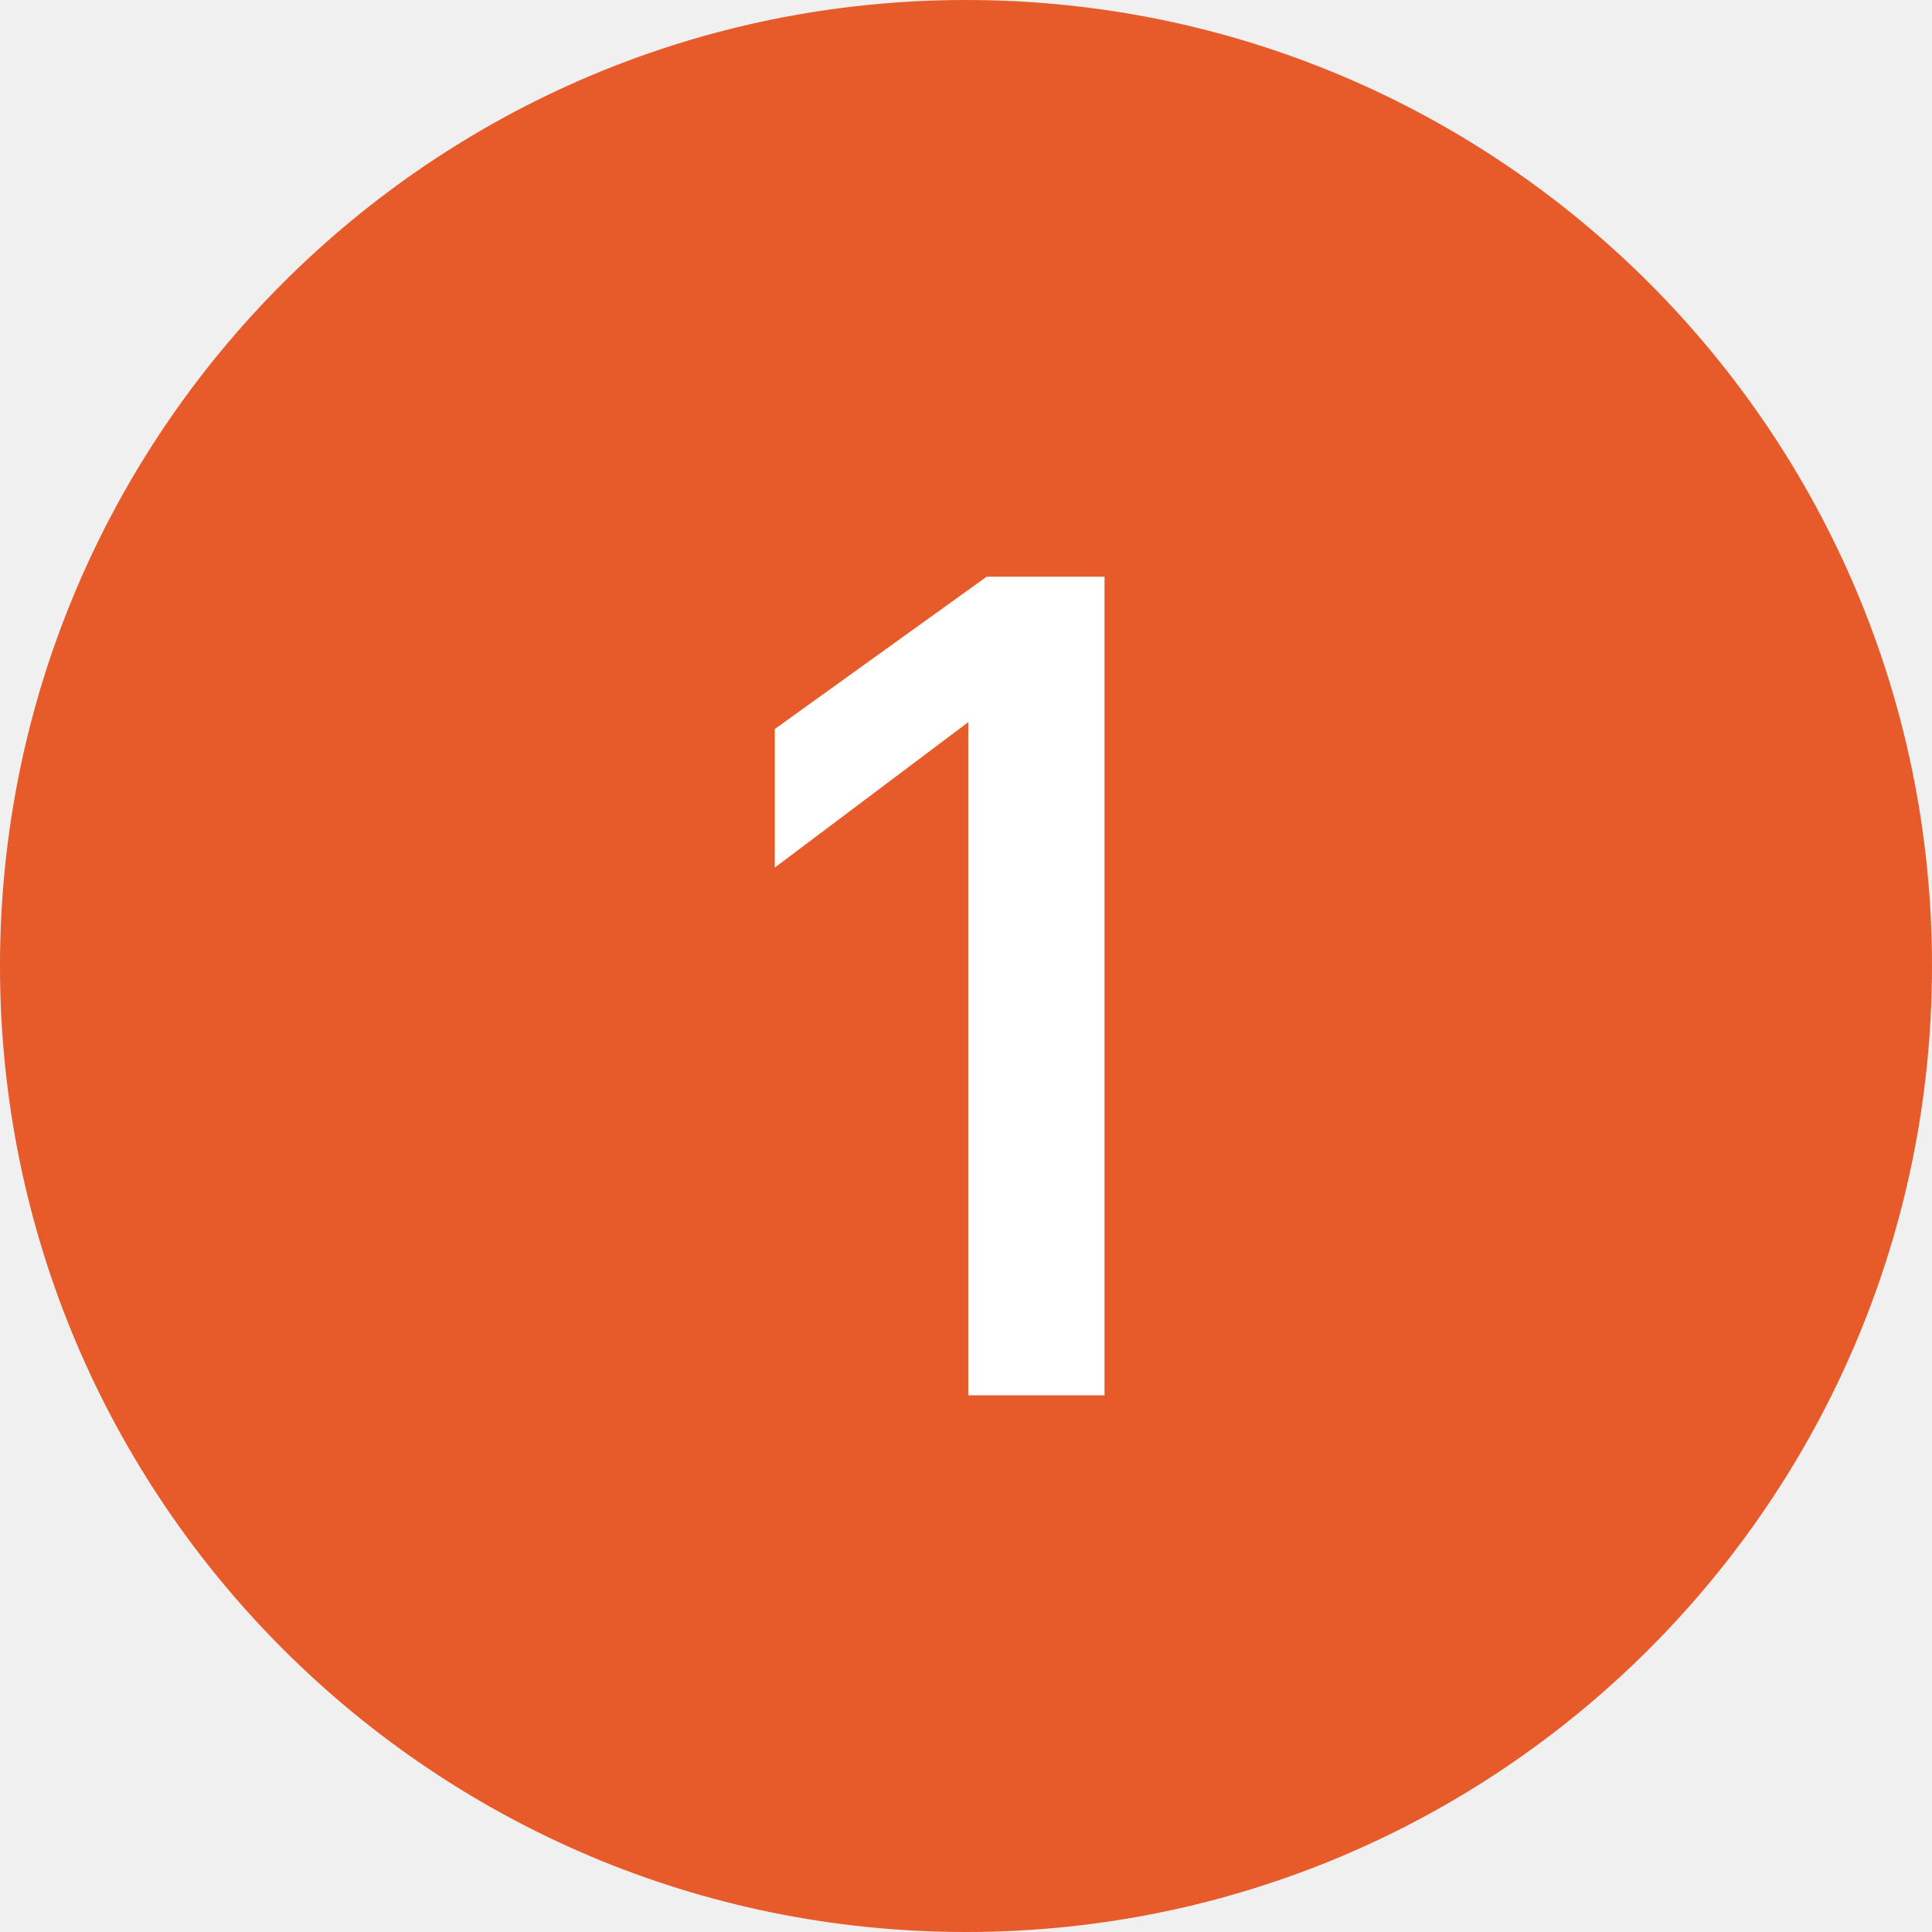
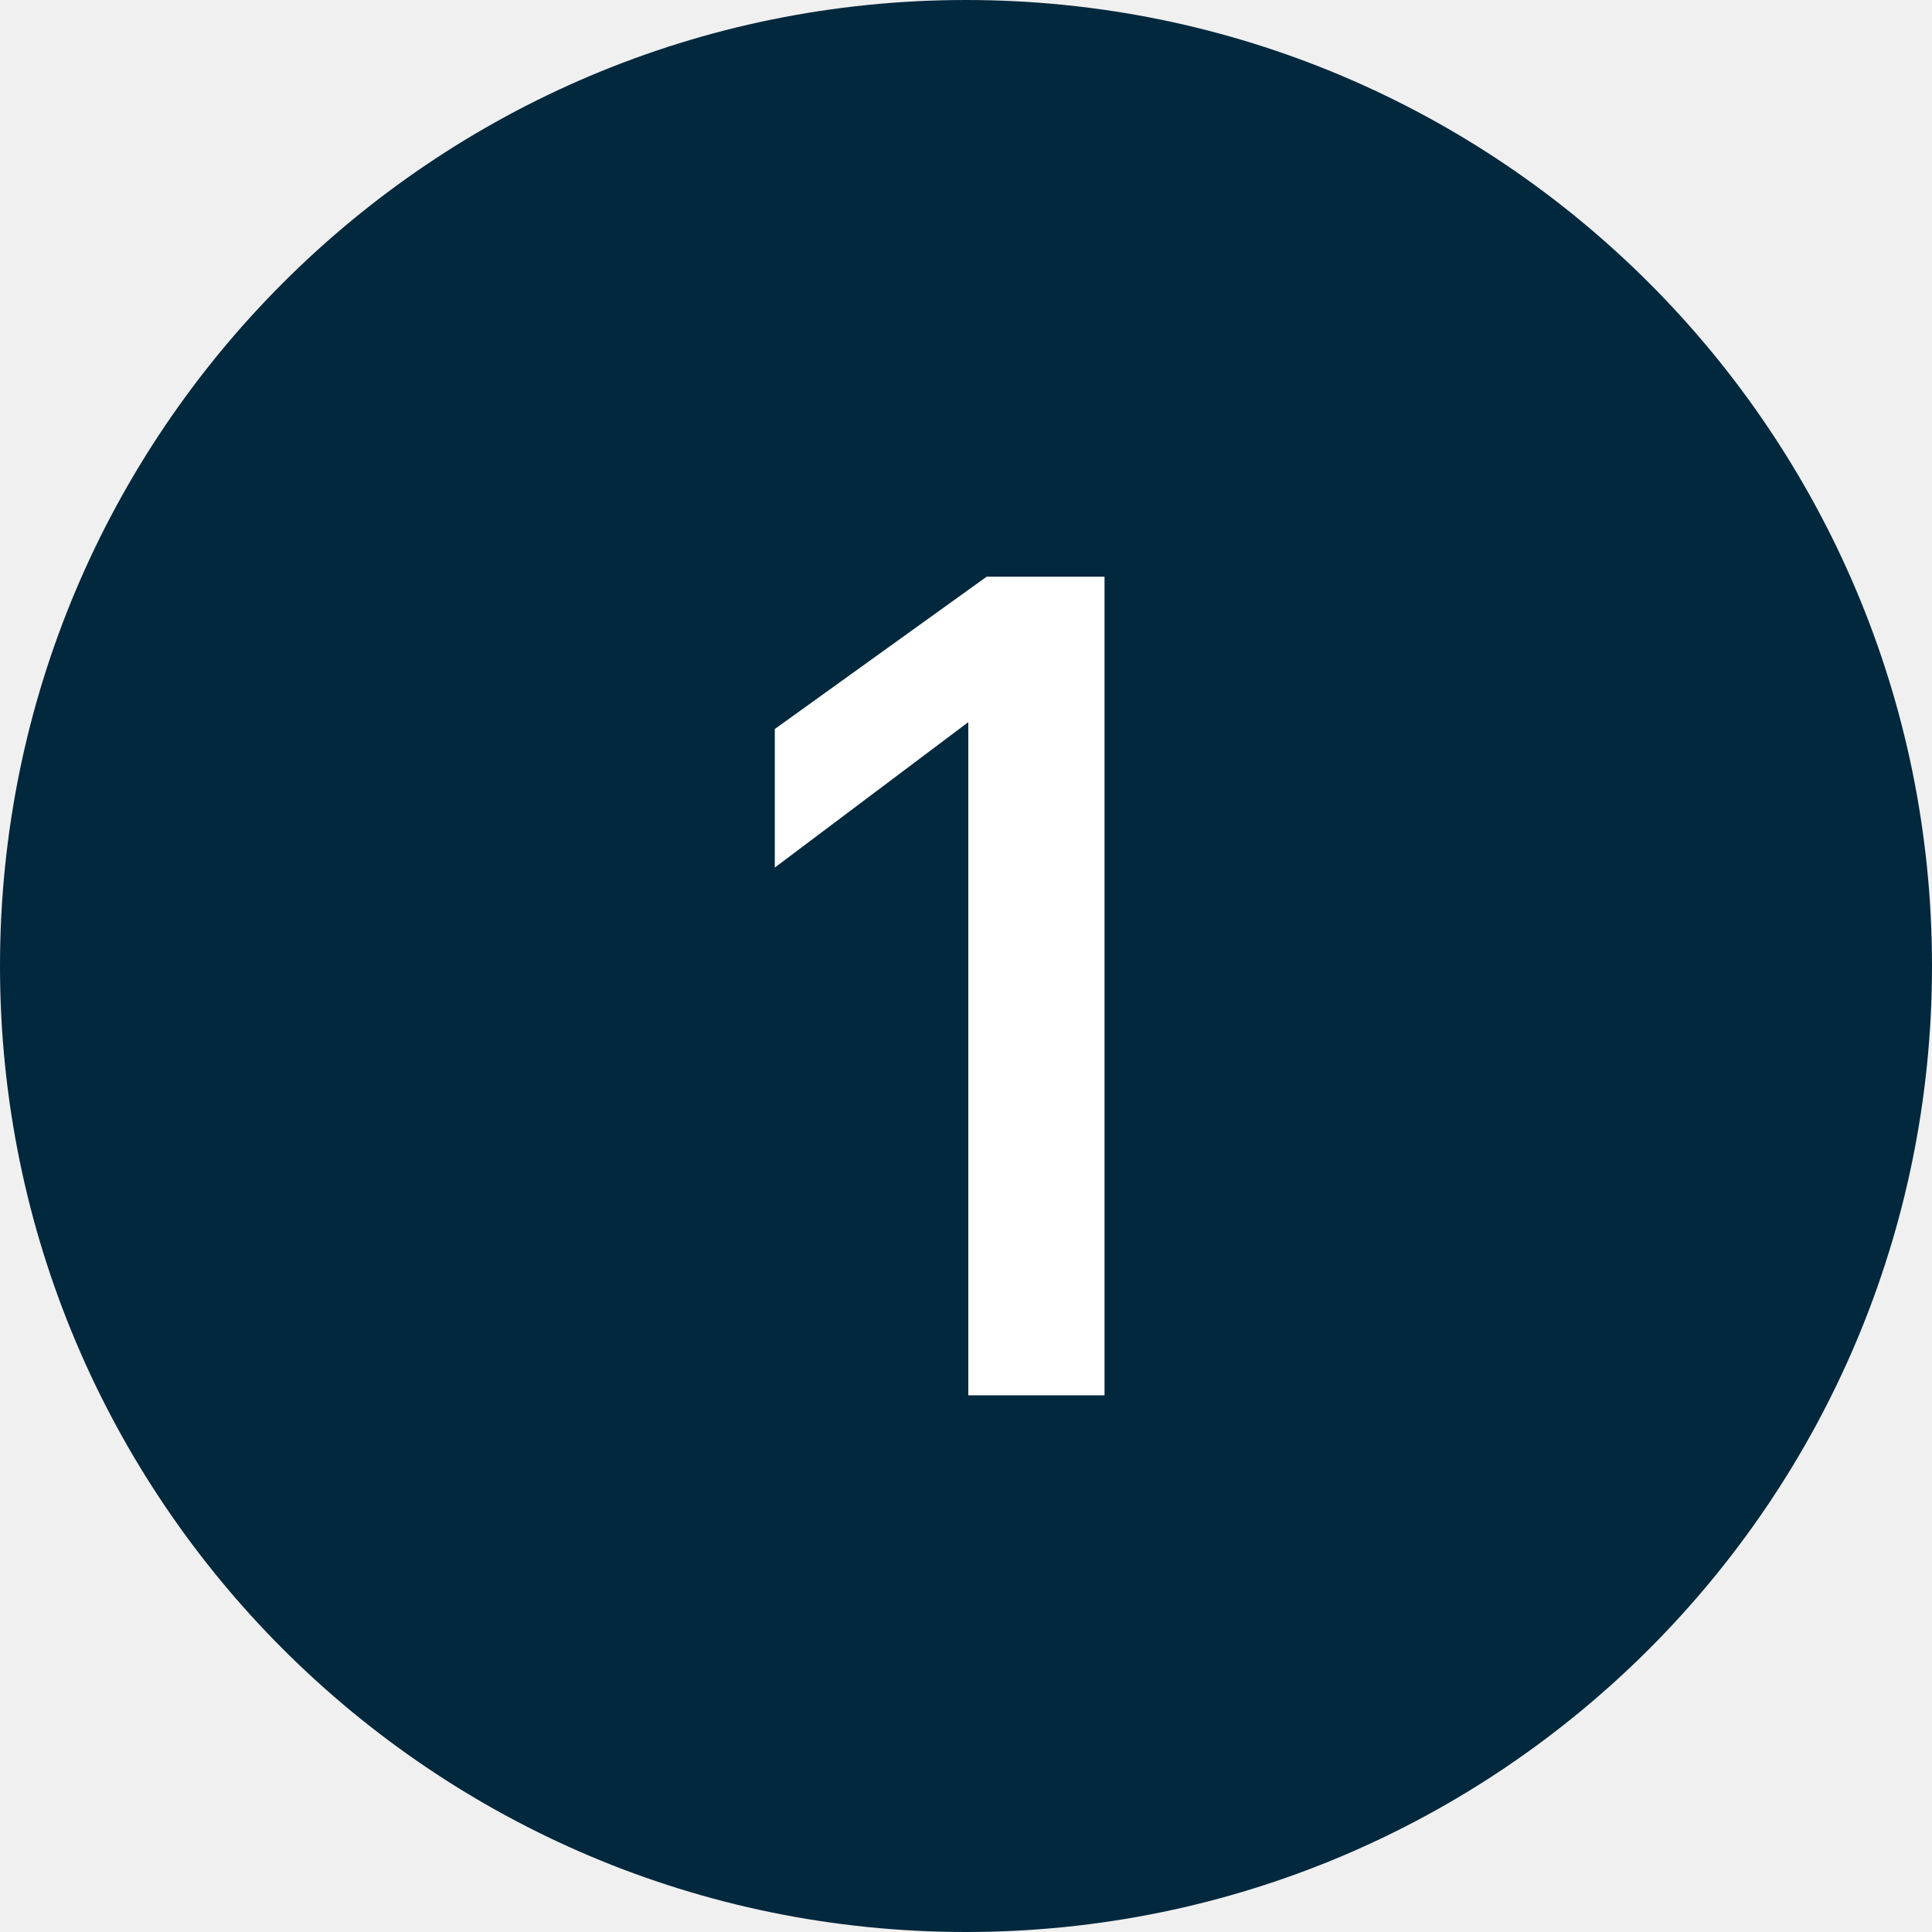
<svg xmlns="http://www.w3.org/2000/svg" width="54" height="54" viewBox="0 0 54 54" fill="none">
-   <rect width="54" height="54" rx="27" fill="#E65B29" />
+   <rect width="54" height="54" rx="27" fill="#02283D" />
  <path d="M27.576 16.12H30.872V39H27.064V20.184L21.656 24.248V20.376L27.576 16.12Z" fill="white" />
</svg>
